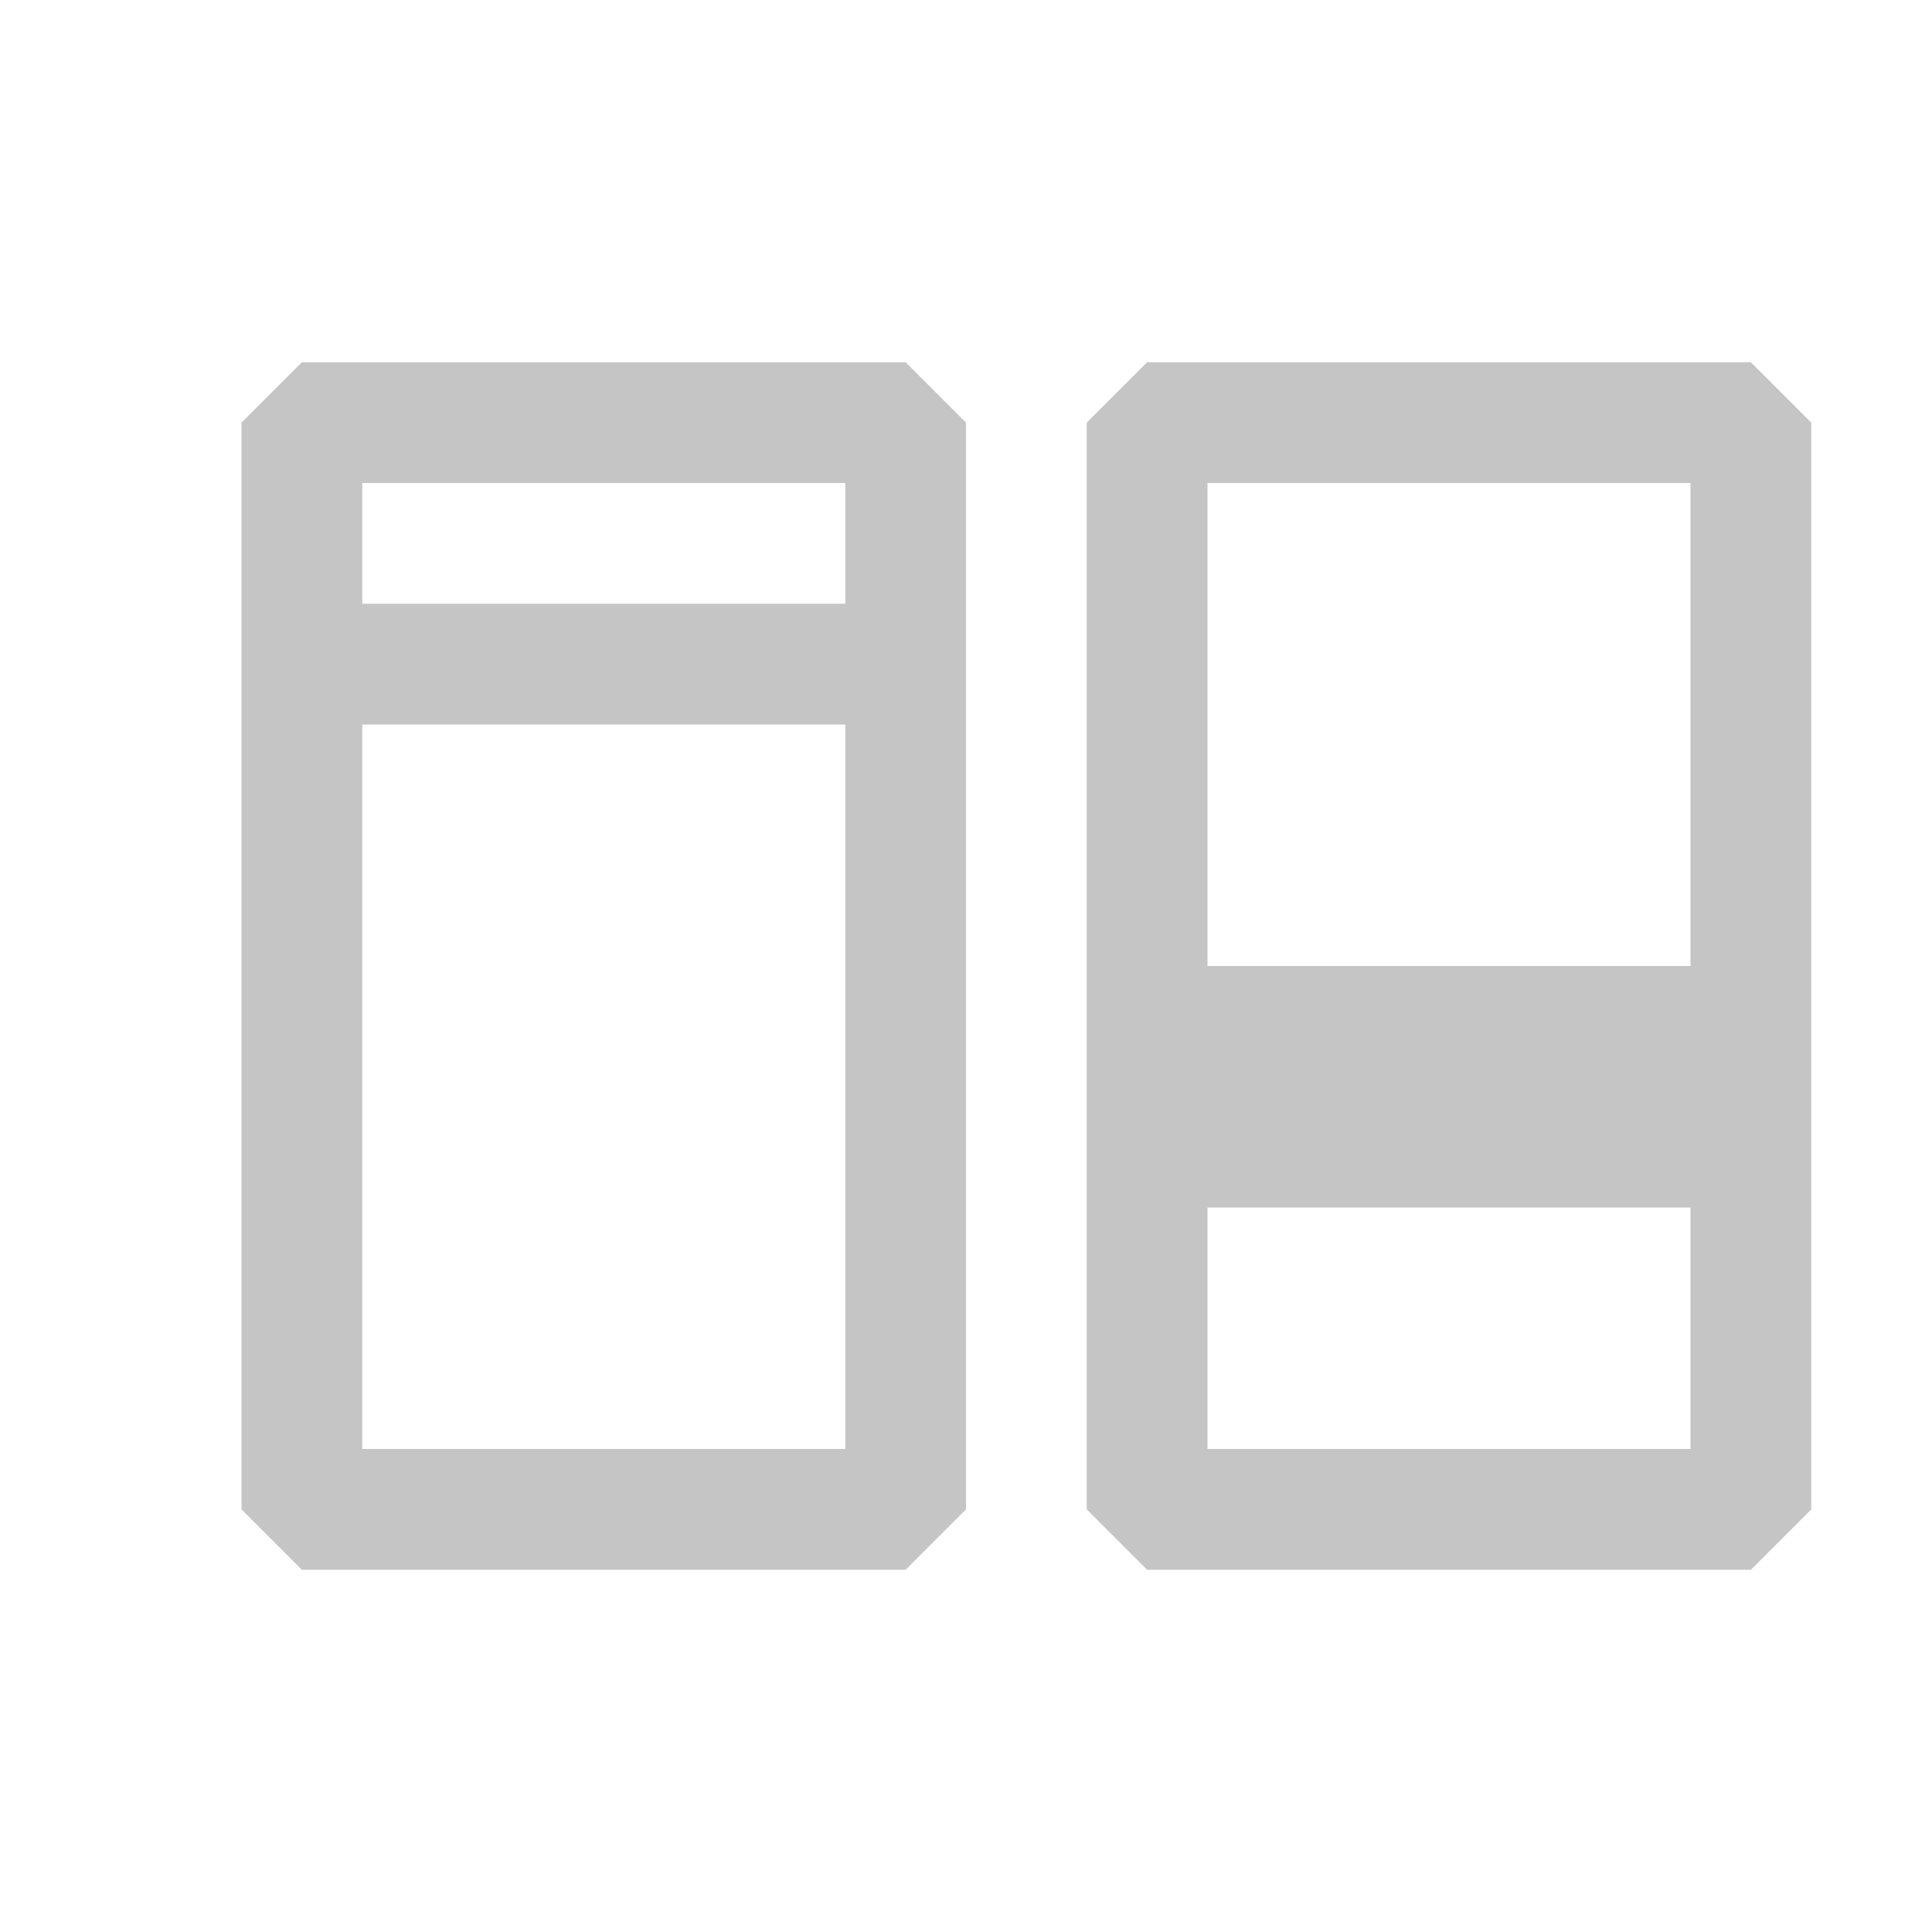
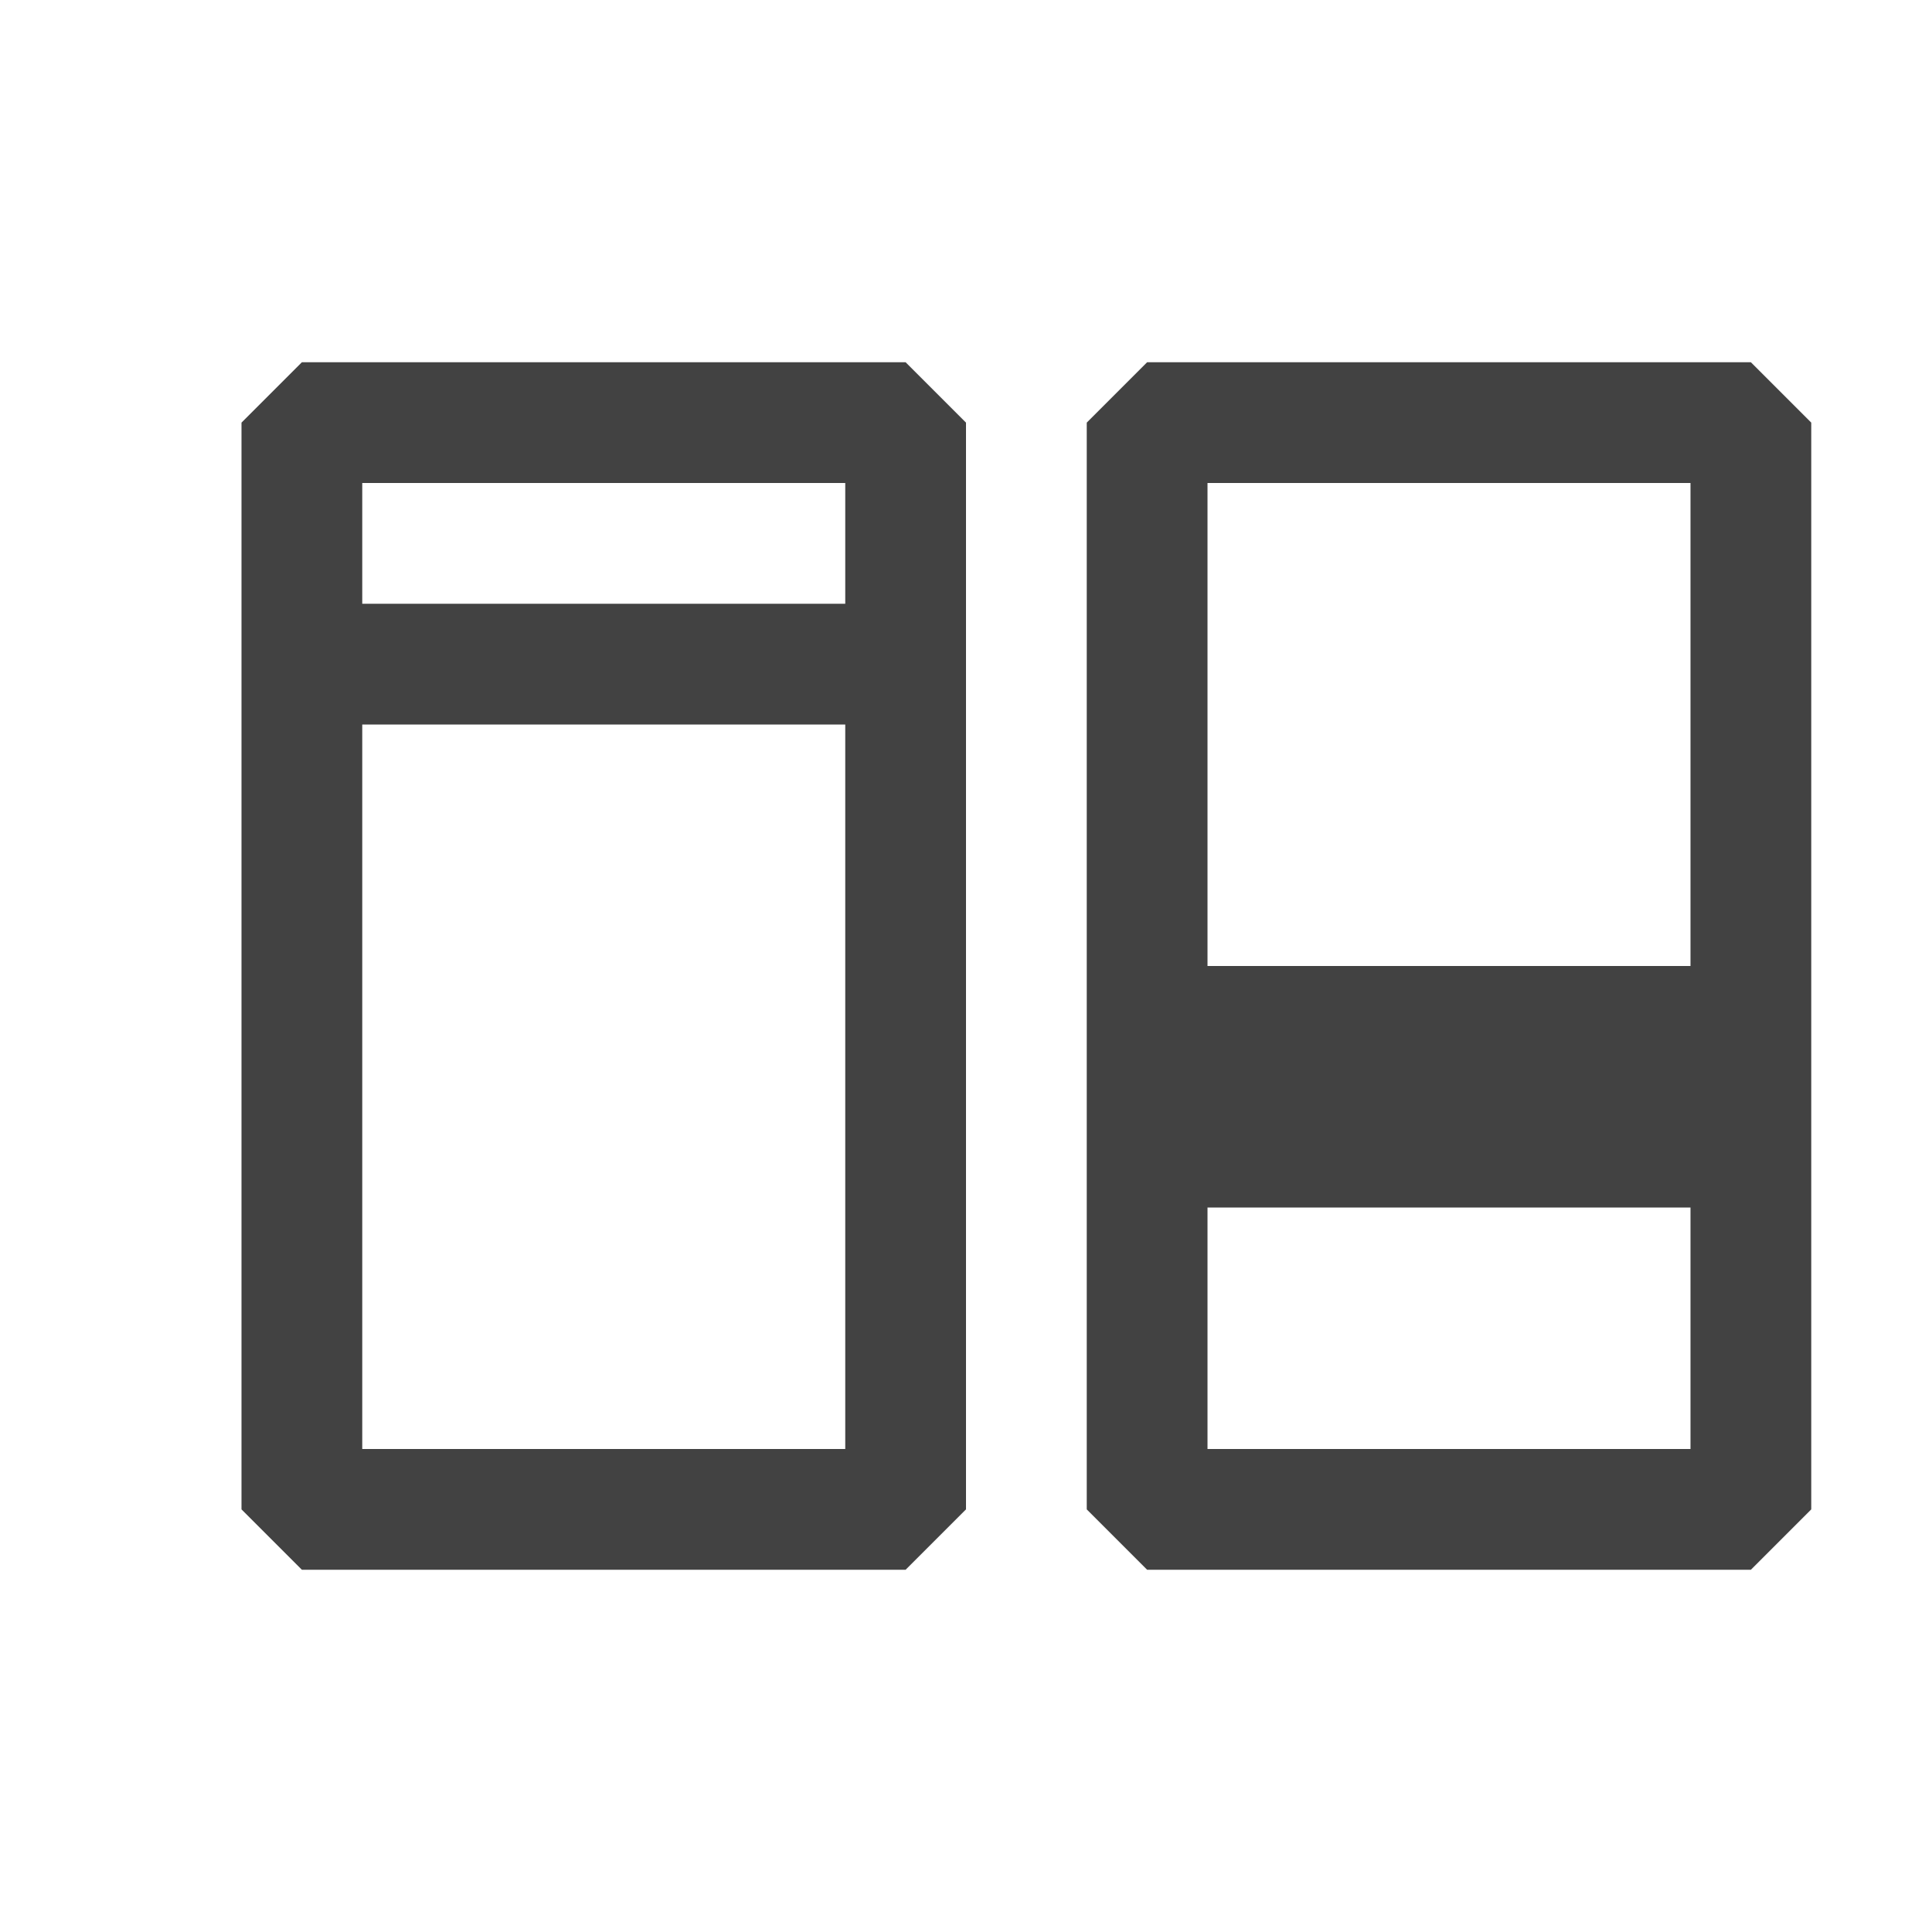
<svg xmlns="http://www.w3.org/2000/svg" width="16" height="16" viewBox="0 0 16 16" fill="none">
-   <path fill-rule="evenodd" clip-rule="evenodd" d="M2 3.5L2.5 3H7.5L8 3.5V12.5L7.5 13H2.5L2 12.5V3.5ZM3 12H7V6H3V12ZM3 5H7V4H3V5ZM9.5 3H14.5L15 3.5V12.5L14.5 13H9.5L9 12.5V3.5L9.5 3ZM10 12H14V10H10V12ZM10 8H14V4H10V8Z" fill="#C5C5C5" />
+   <path fill-rule="evenodd" clip-rule="evenodd" d="M2 3.5L2.5 3H7.5L8 3.5V12.5L7.5 13H2.5L2 12.5V3.5ZM3 12H7V6H3V12ZM3 5H7V4H3V5ZM9.5 3H14.5L15 3.5V12.5L14.5 13H9.5L9 12.5V3.5L9.5 3ZM10 12H14V10H10V12ZM10 8H14V4H10V8Z" fill="#424242" />
</svg>
